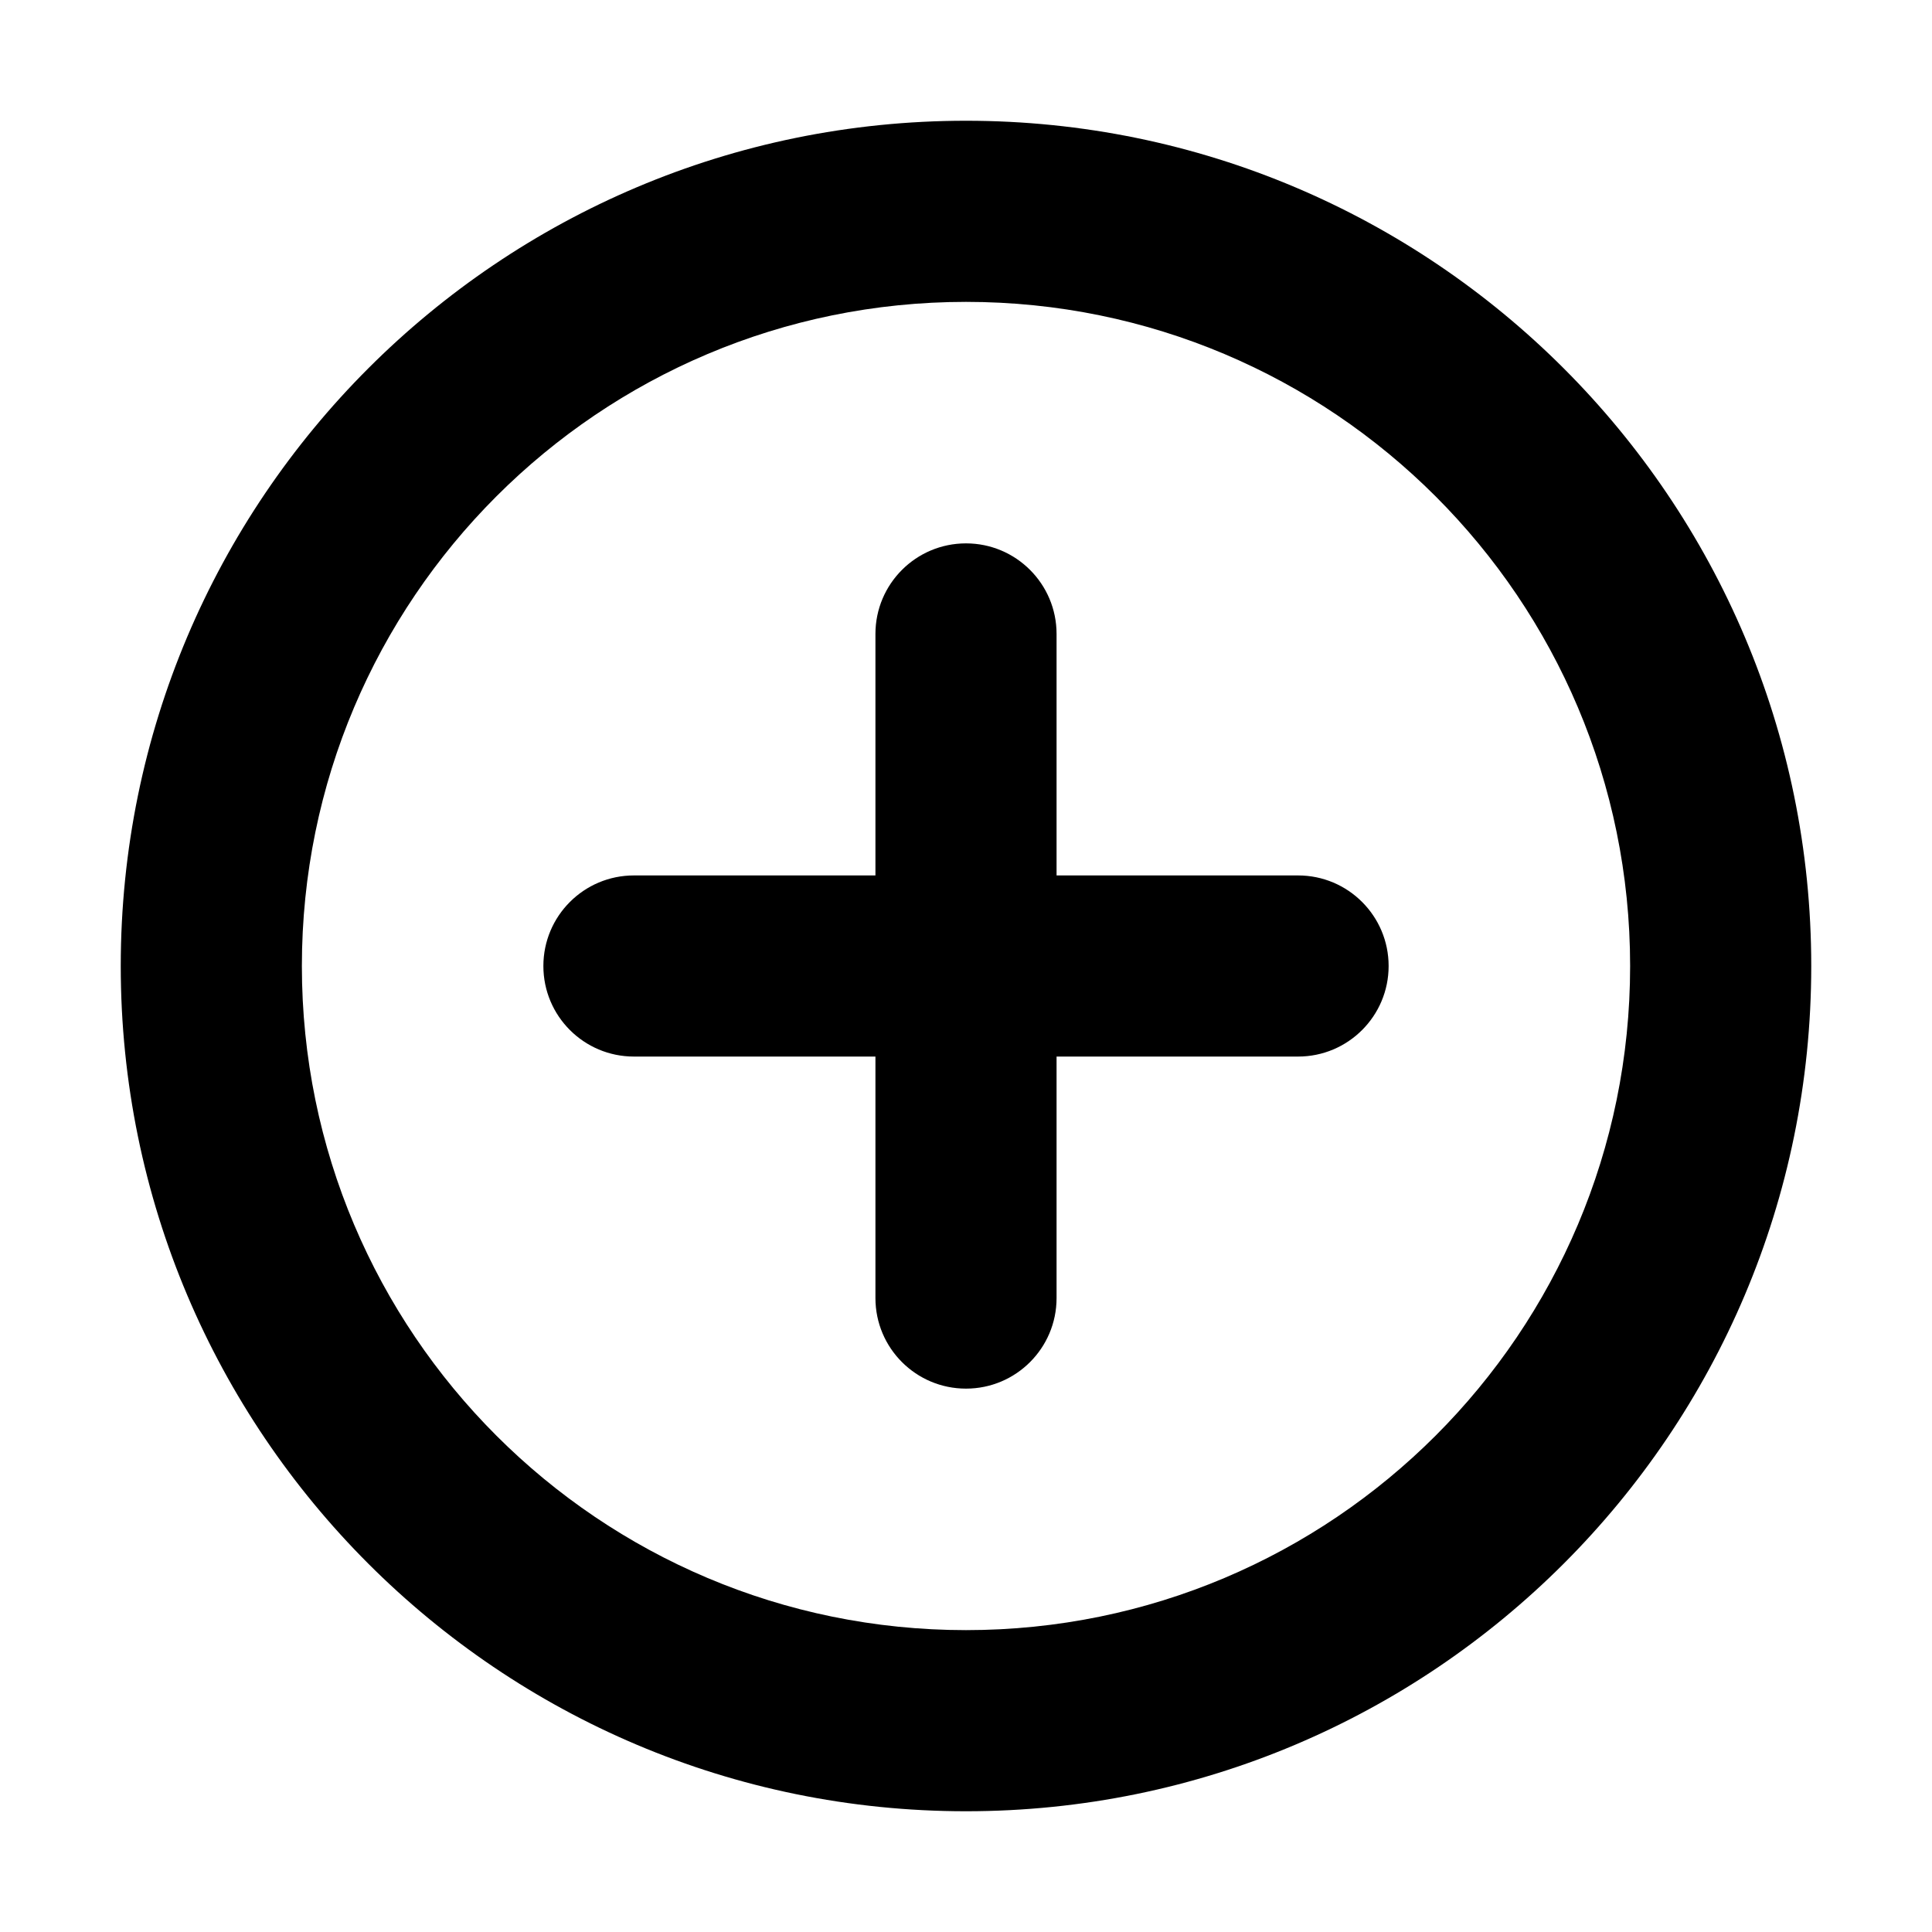
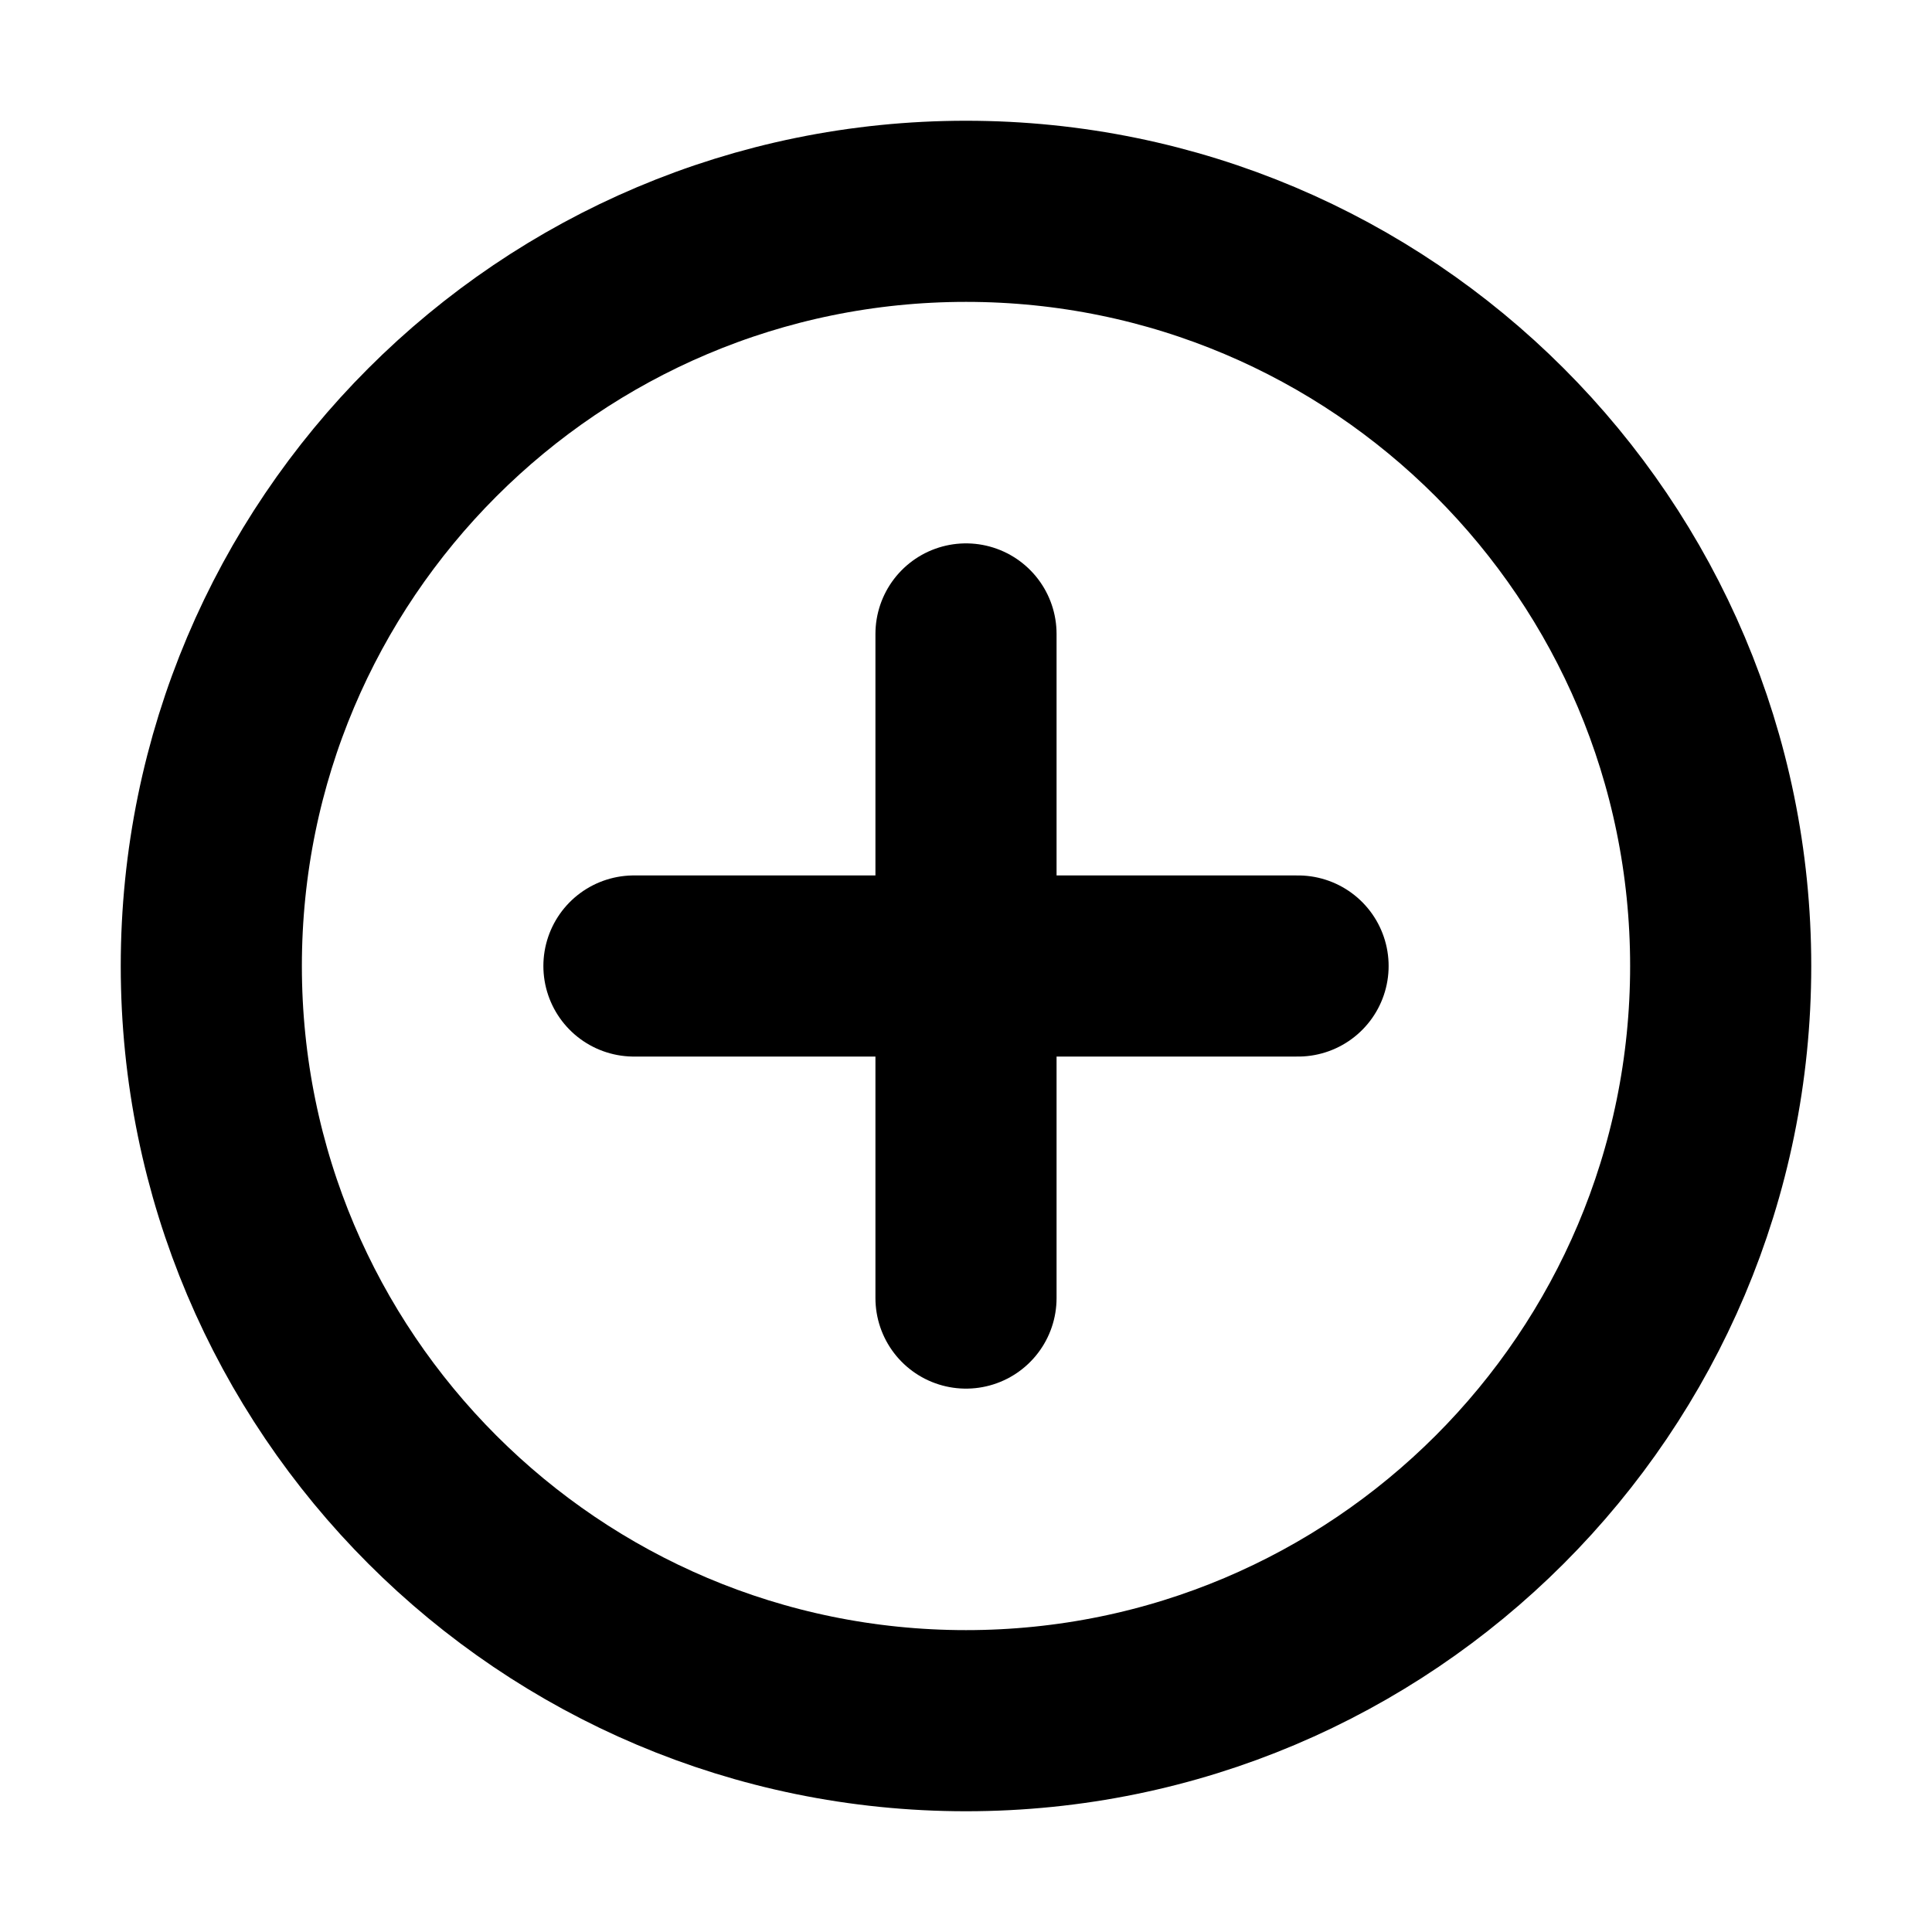
<svg xmlns="http://www.w3.org/2000/svg" width="16" height="16" fill="none" viewBox="0 0 16 16">
-   <path fill="currentColor" fill-rule="evenodd" d="M8 2.5C4.962 2.5 2.5 4.962 2.5 8s2.462 5.5 5.5 5.5 5.5-2.462 5.5-5.5S11.038 2.5 8 2.5ZM1 8c0-3.866 3.134-7 7-7s7 3.134 7 7-3.134 7-7 7-7-3.134-7-7Zm7-3.5a.75.75 0 0 1 .75.75v2h2a.75.75 0 0 1 0 1.5h-2v2a.75.75 0 0 1-1.5 0v-2h-2a.75.75 0 0 1 0-1.5h2v-2A.75.75 0 0 1 8 4.5Z" clip-rule="evenodd" />
+   <path d="M5.25 8h5.5M8 5.25v5.5" stroke="currentColor" stroke-width="1.5" stroke-linecap="round" />
+   <circle cx="8" cy="8" r="6.25" stroke-width="1.5" stroke="currentColor" />
</svg>
